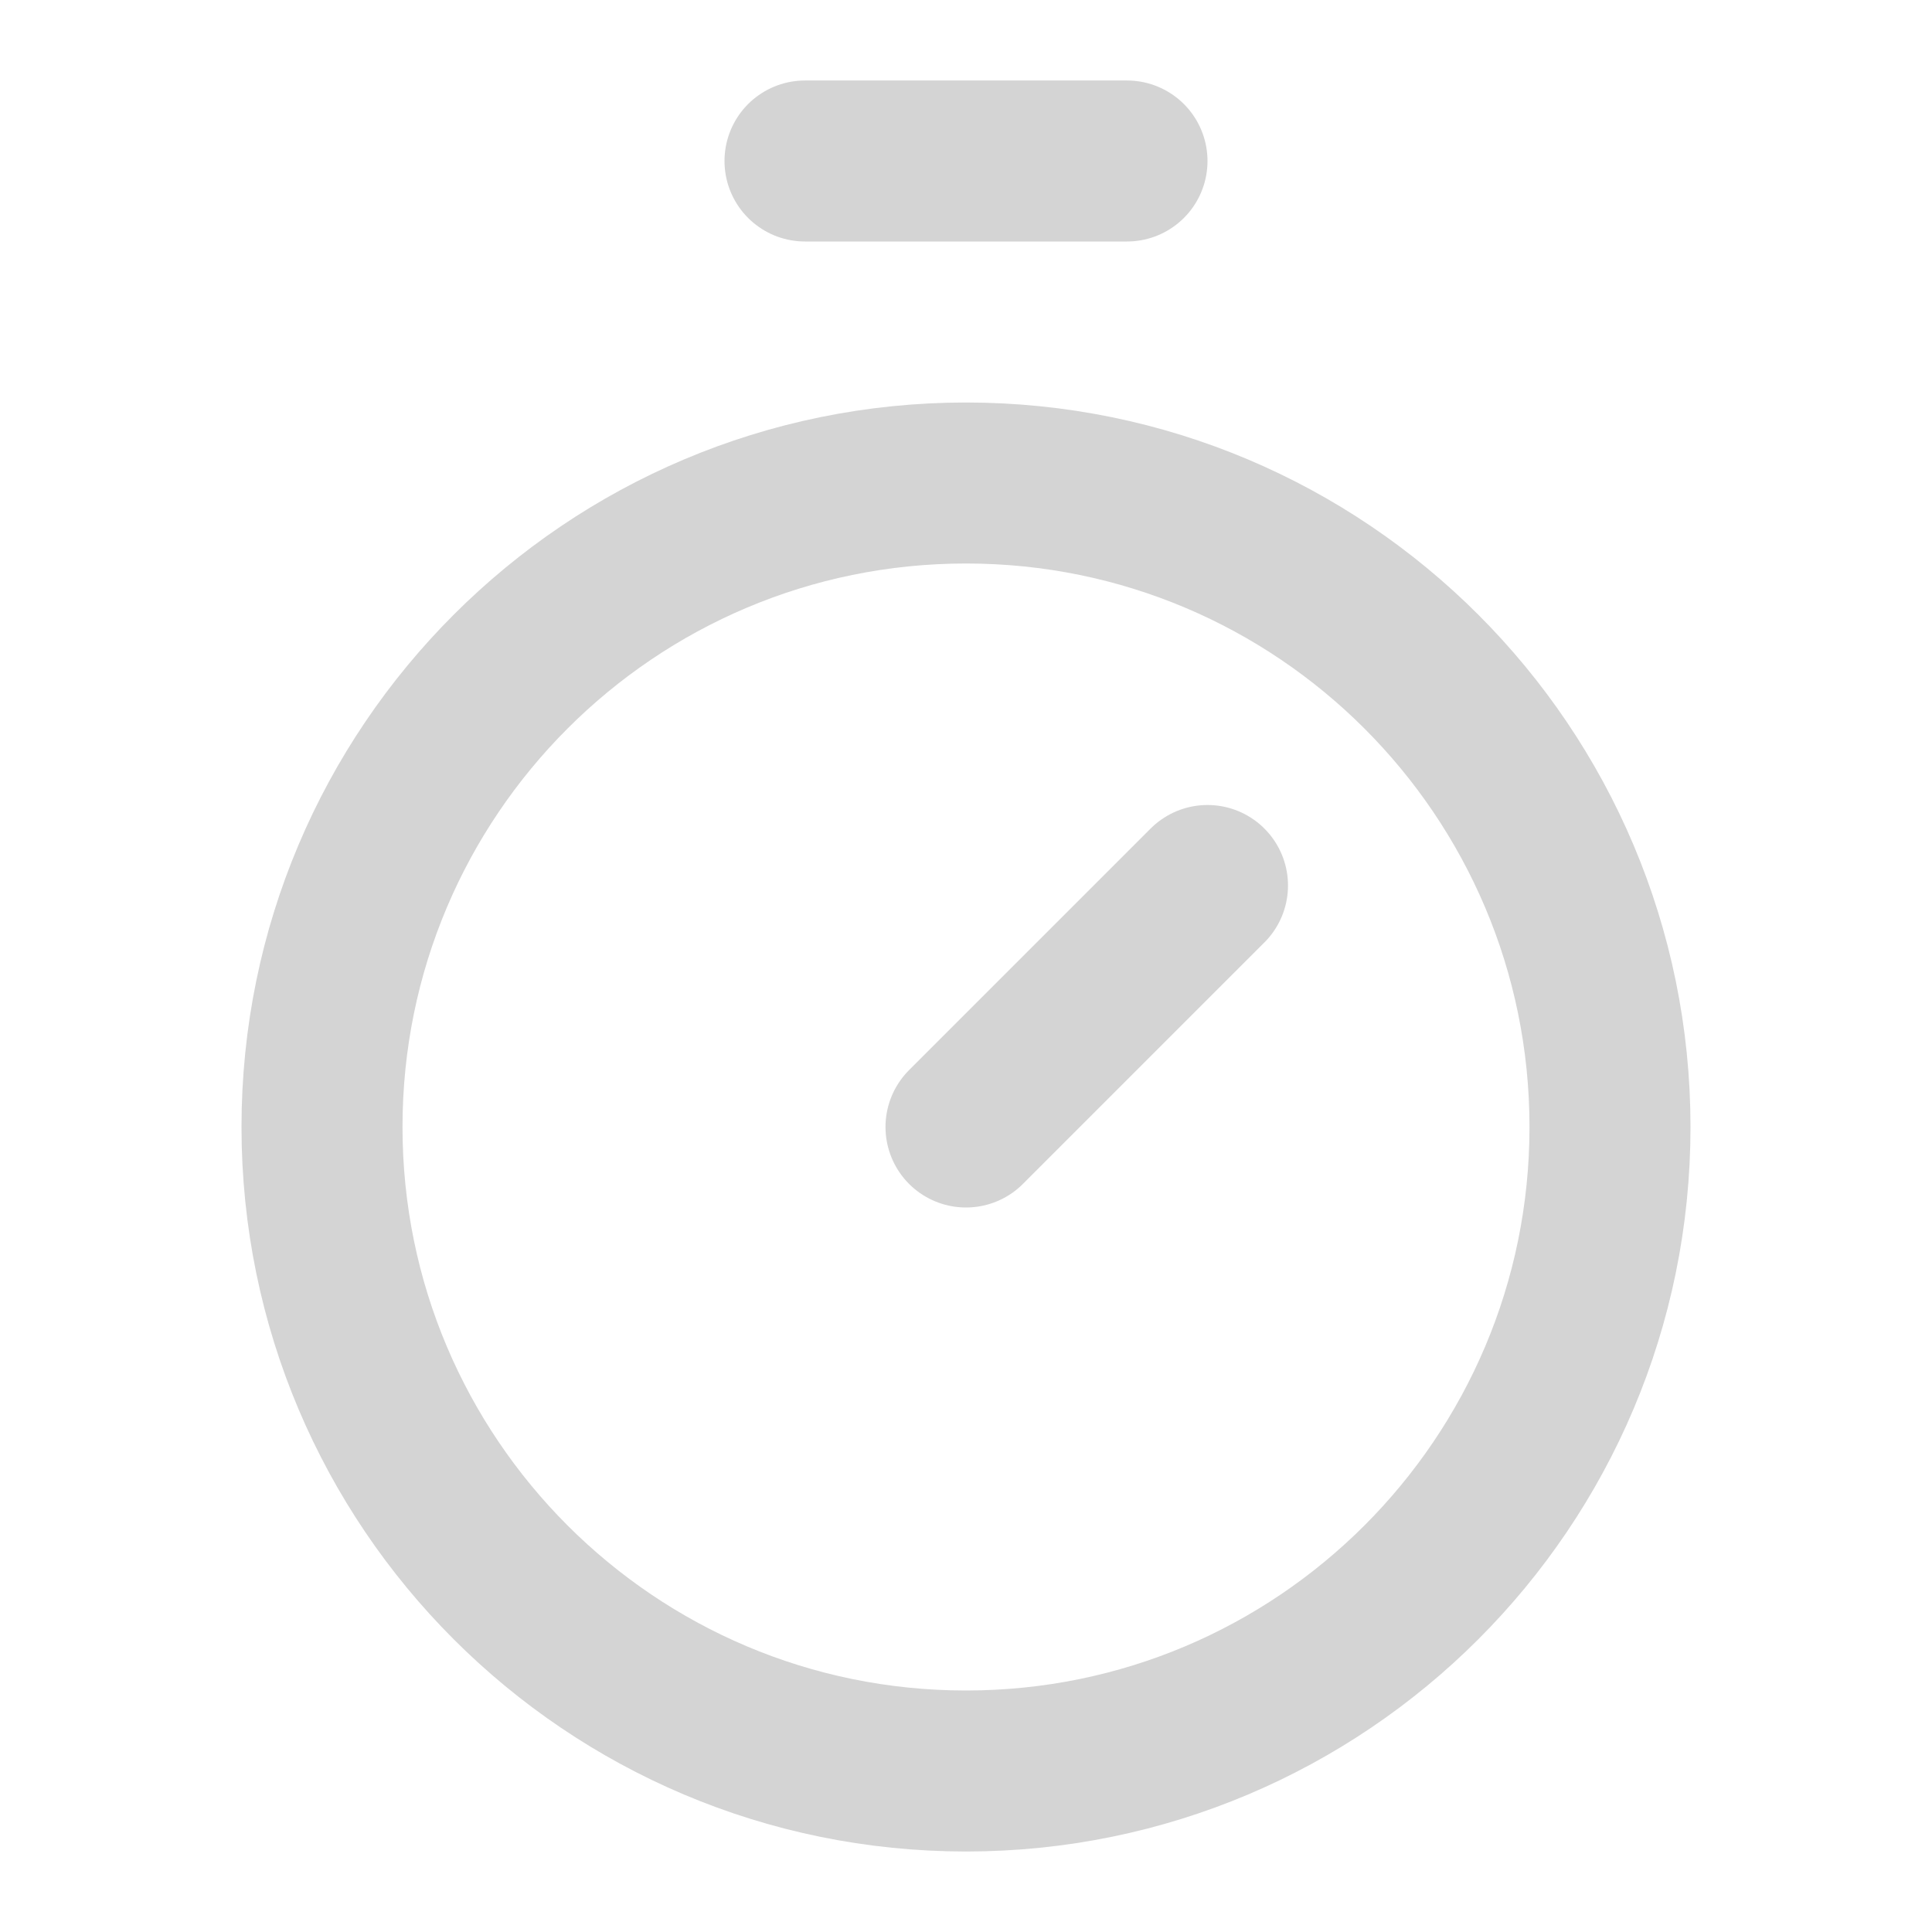
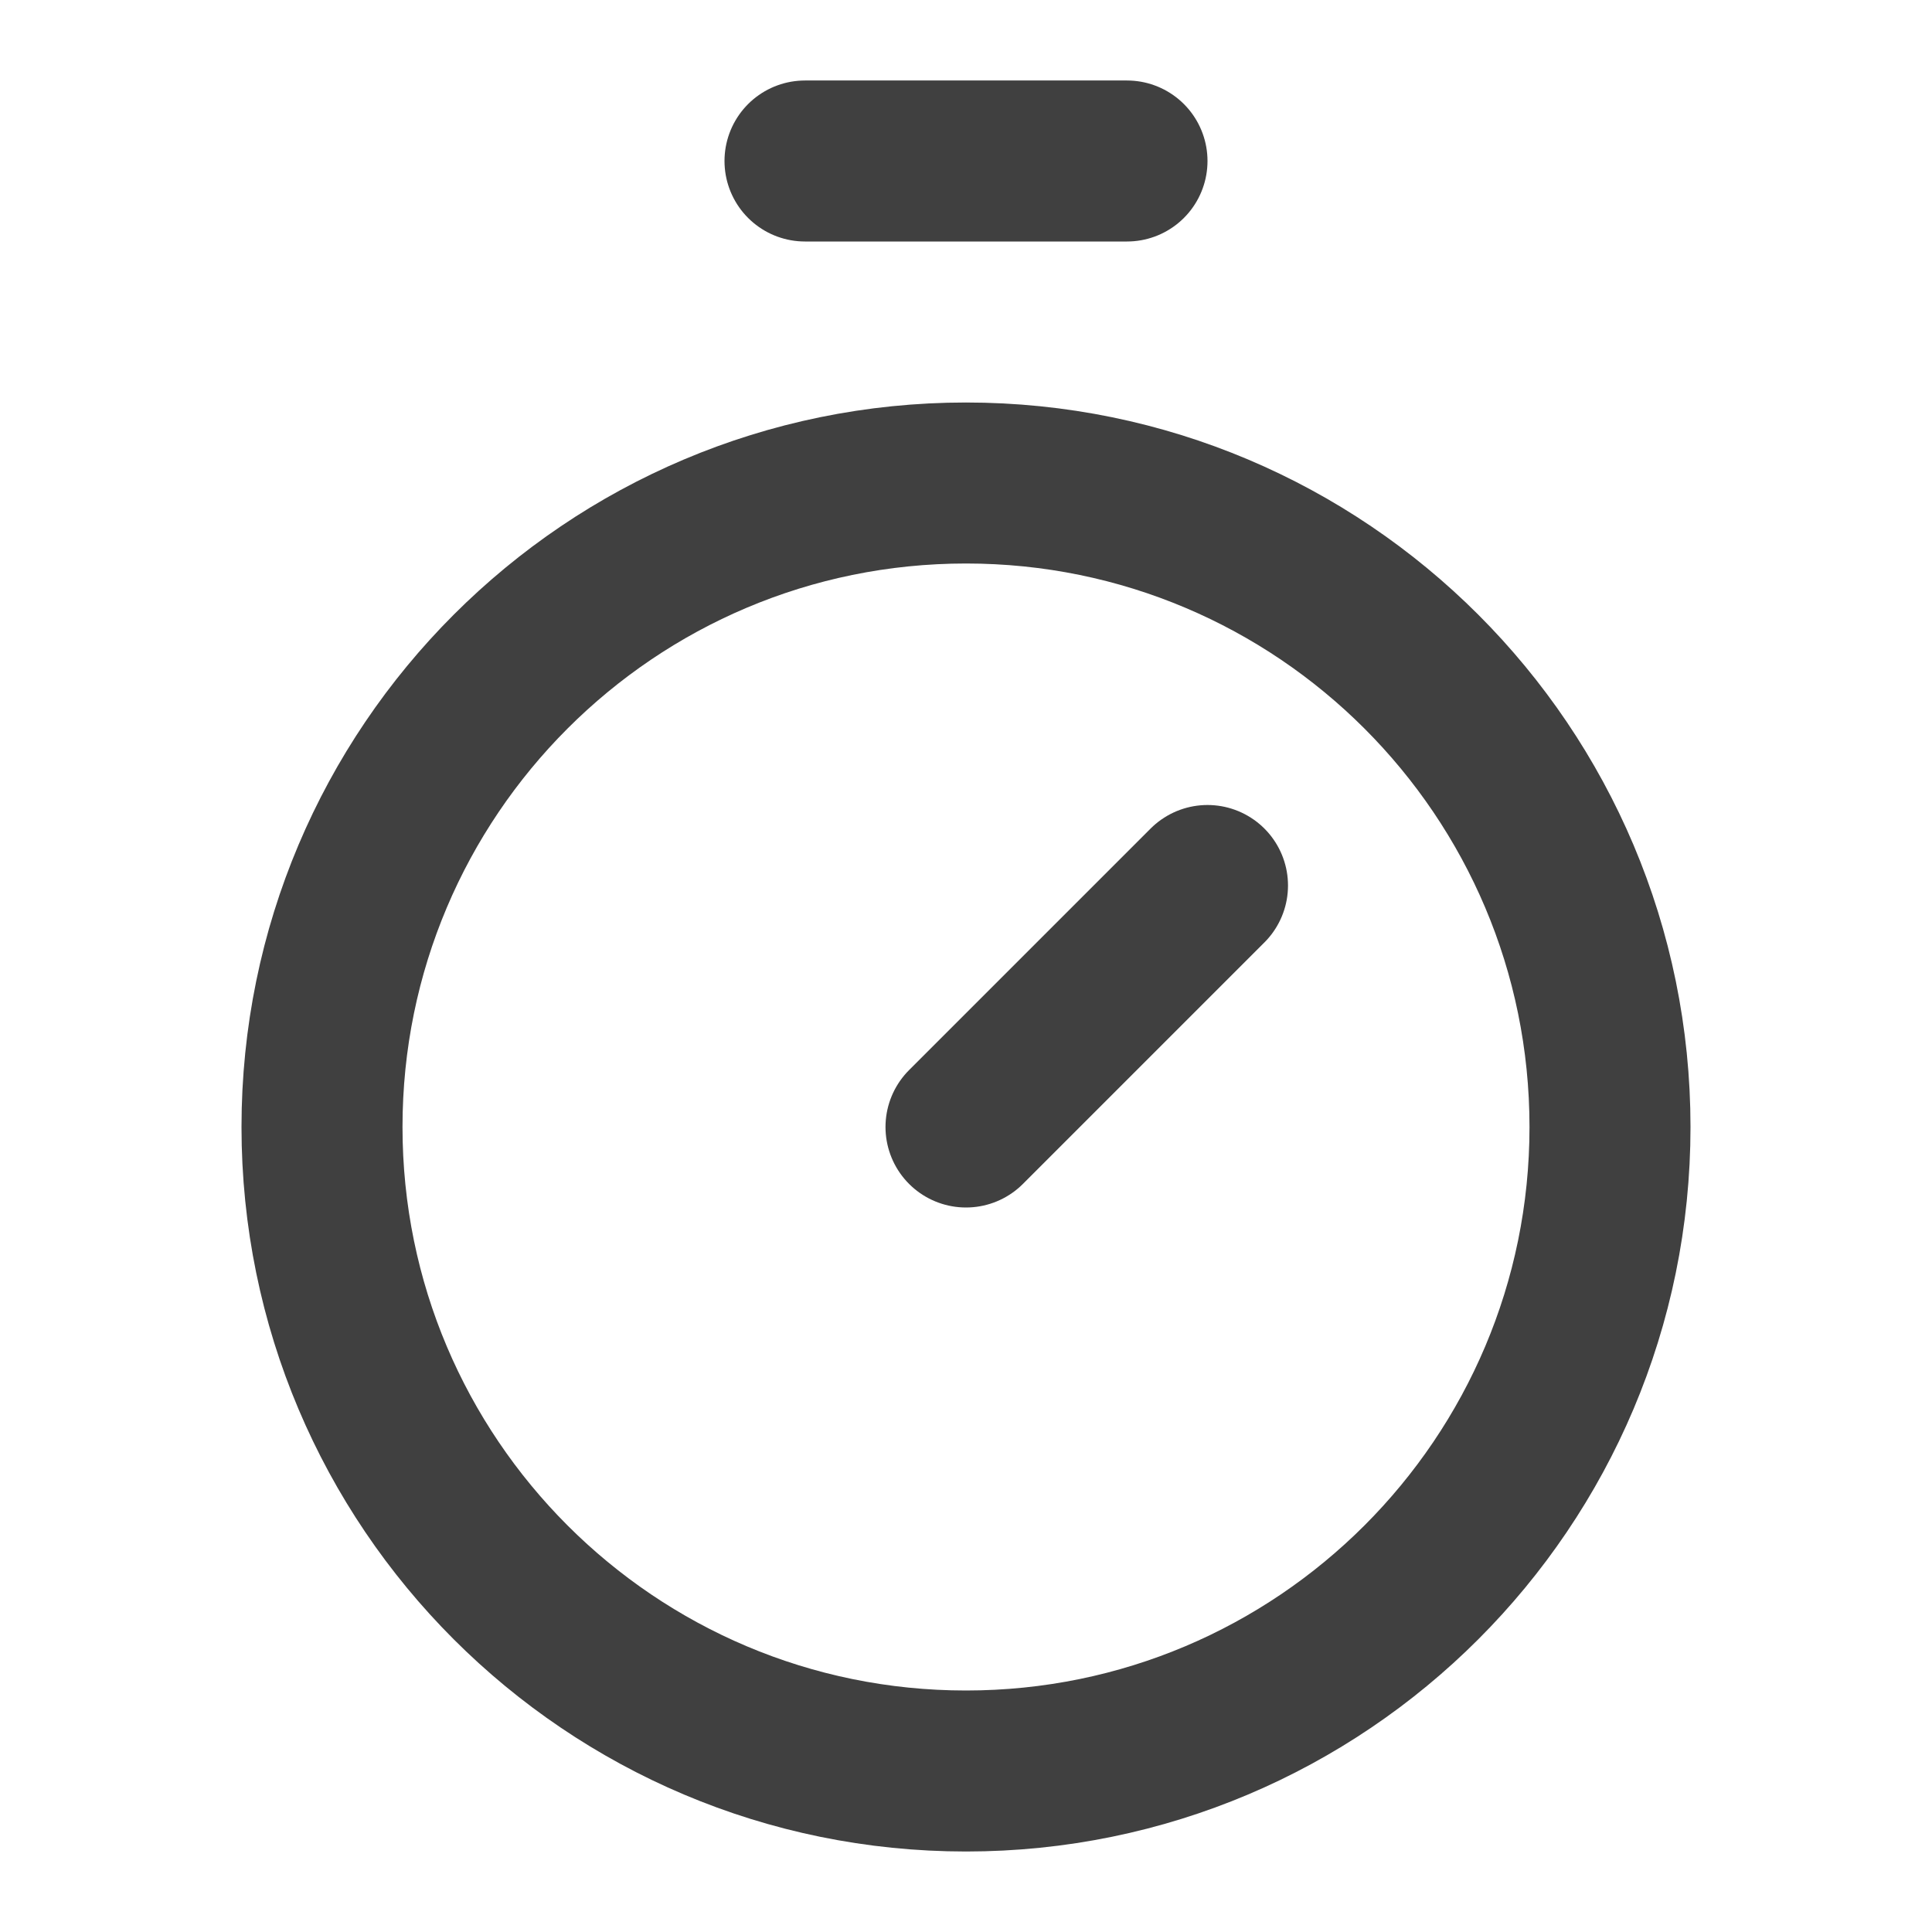
<svg xmlns="http://www.w3.org/2000/svg" width="20" height="20" viewBox="0 0 24 24" fill="none">
-   <line x1="10" x2="14" y1="2" y2="2" stroke="#D4D4D4" stroke-width="2" stroke-linecap="round" stroke-linejoin="round" />
-   <line x1="12" x2="15" y1="14" y2="11" stroke="#D4D4D4" stroke-width="2" stroke-linecap="round" stroke-linejoin="round" />
-   <circle cx="12" cy="14" r="8" stroke="#D4D4D4" stroke-width="2" stroke-linecap="round" stroke-linejoin="round" />
+   <line x1="10" x2="14" y1="2" y2="2" stroke="#404040" stroke-width="2" stroke-linecap="round" stroke-linejoin="round" />
+   <line x1="12" x2="15" y1="14" y2="11" stroke="#404040" stroke-width="2" stroke-linecap="round" stroke-linejoin="round" />
+   <circle cx="12" cy="14" r="8" stroke="#404040" stroke-width="2" stroke-linecap="round" stroke-linejoin="round" />
</svg>
